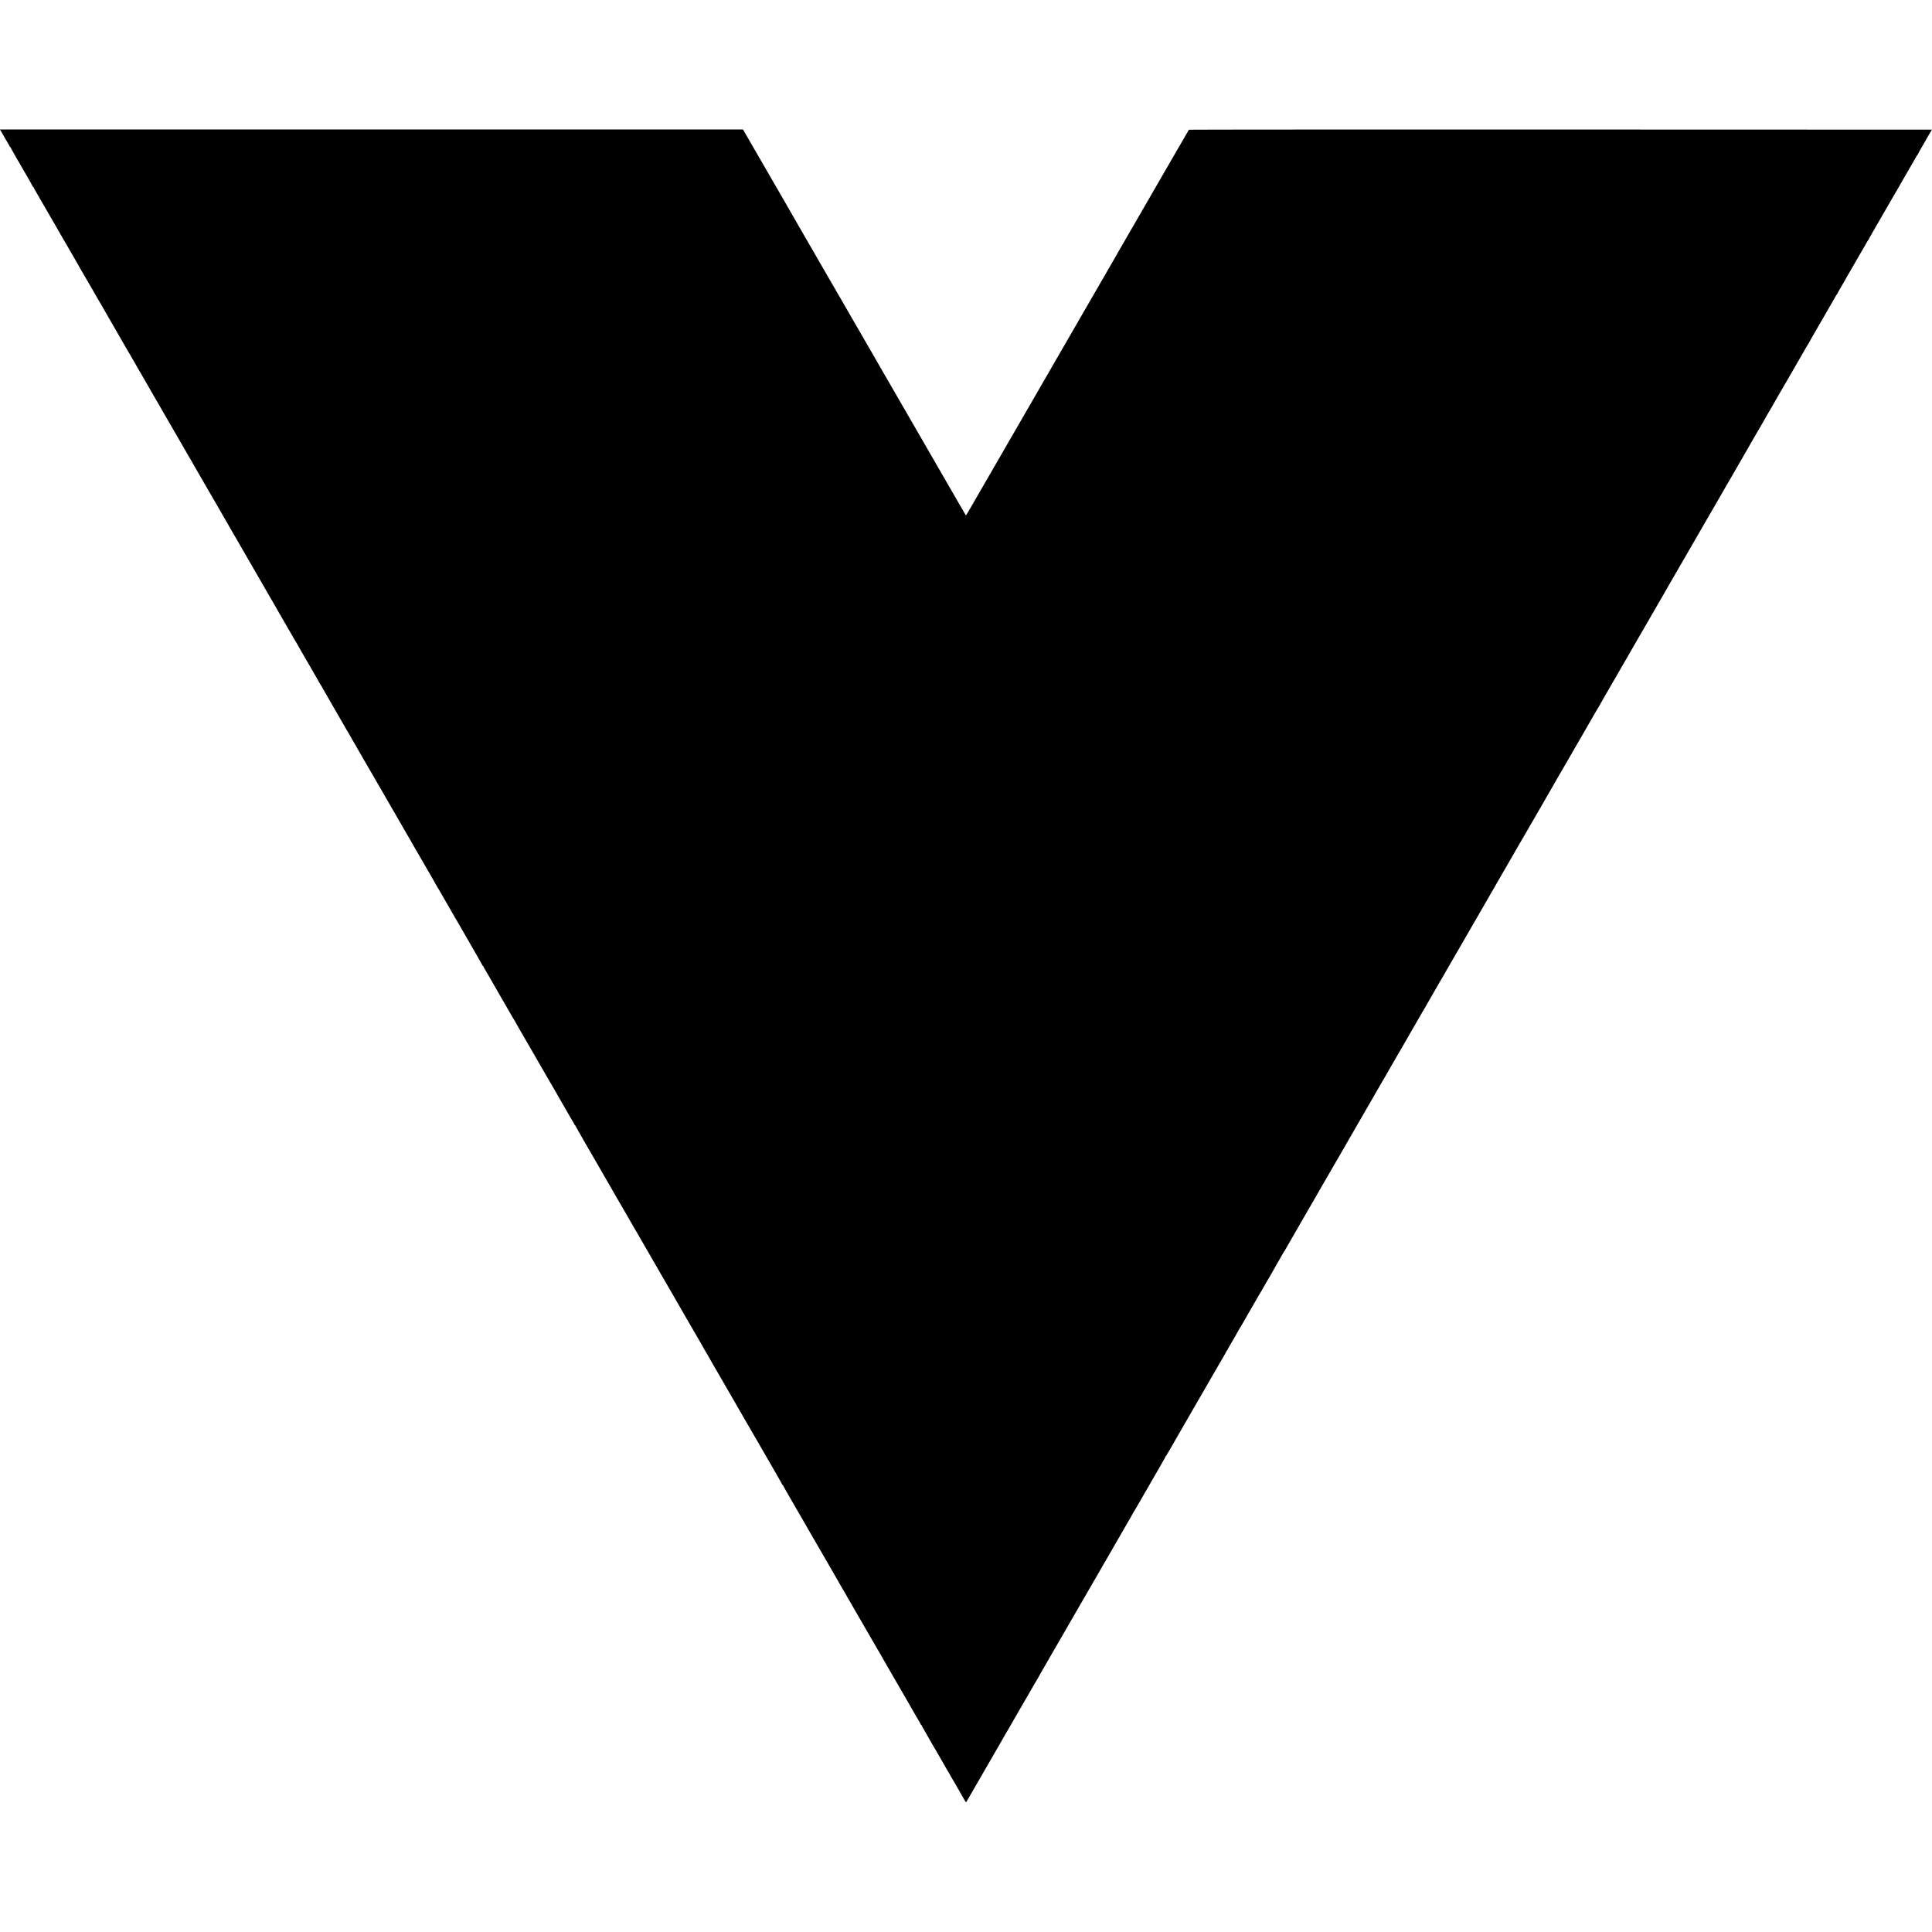
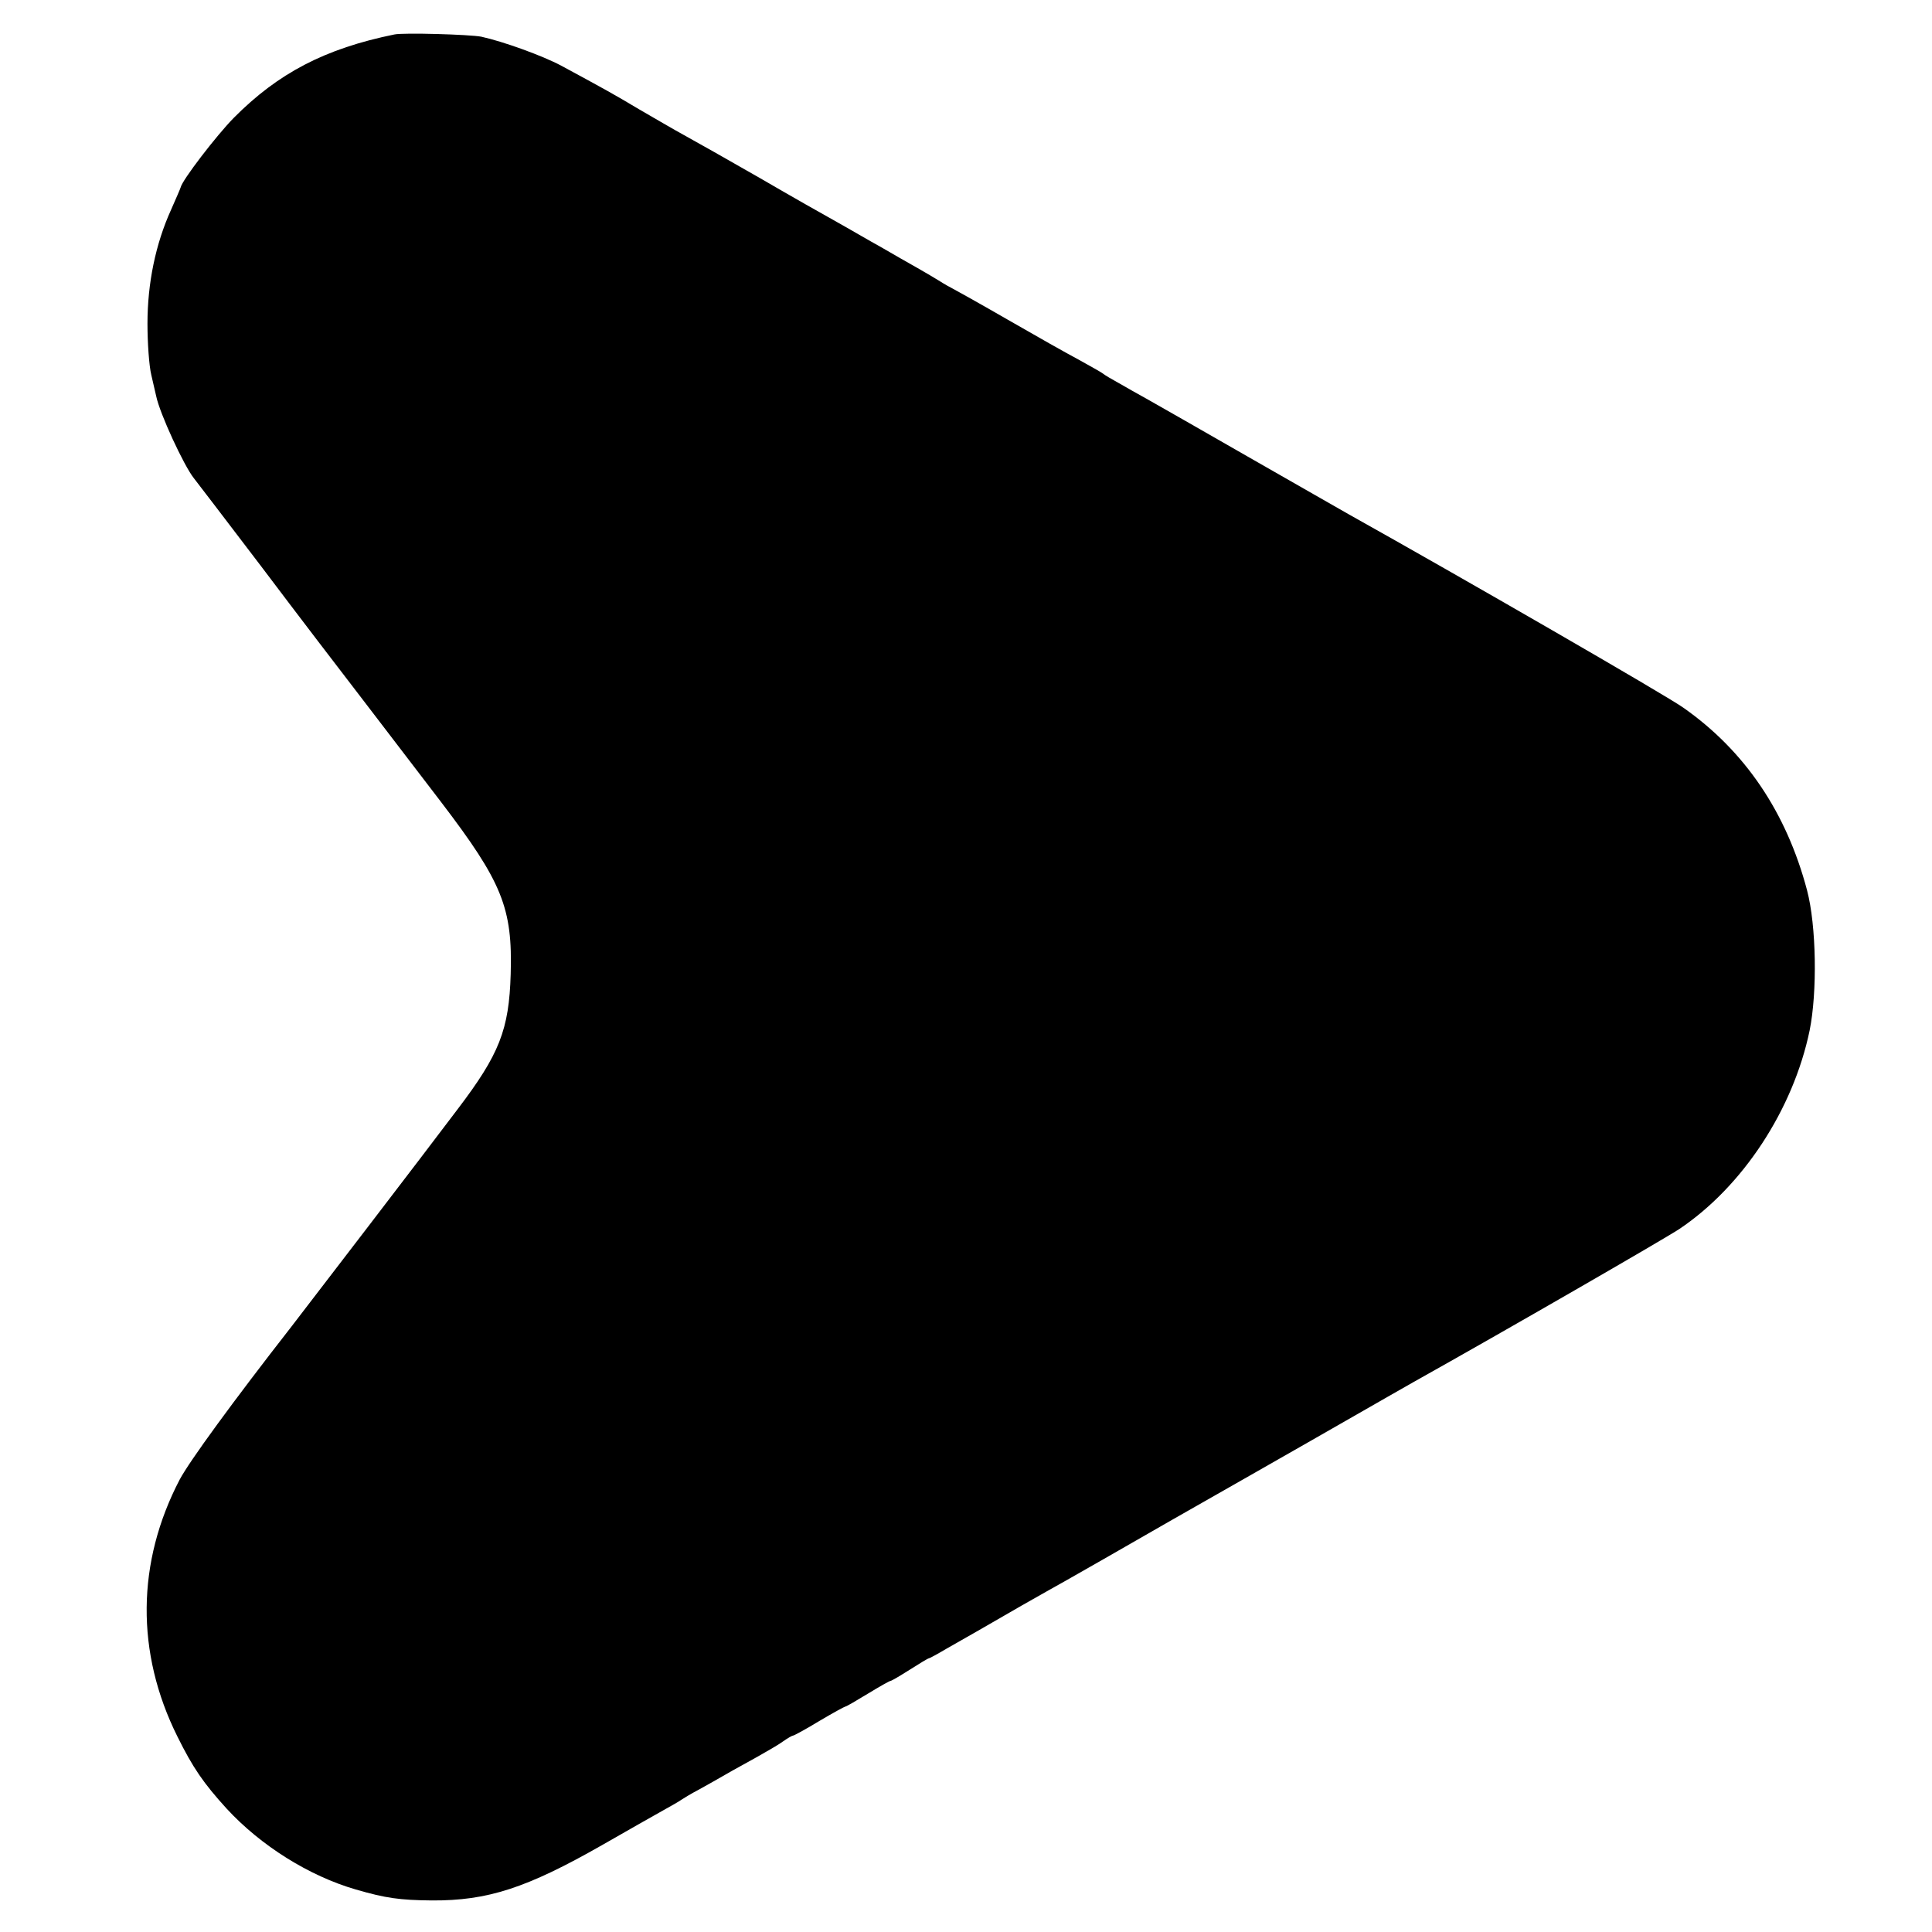
- <svg xmlns="http://www.w3.org/2000/svg" version="1.0" width="16pt" height="16pt" viewBox="0 0 16 16" preserveAspectRatio="xMidYMid meet">
-   <g transform="translate(0,16) scale(0.00032,-0.00032)" fill="#000000" stroke="none">
-     <path d="M18 46618 c45 -75 122 -207 122 -211 0 -2 25 -45 55 -95 30 -50 55 -96 55 -102 0 -5 5 -10 10 -10 6 0 10 -4 10 -9 0 -5 73 -135 161 -288 89 -153 173 -298 187 -323 14 -25 32 -57 41 -72 88 -149 187 -324 189 -335 2 -7 8 -13 13 -13 5 0 9 -4 9 -10 0 -5 46 -89 103 -187 175 -302 490 -846 507 -876 8 -16 20 -36 25 -45 28 -46 290 -498 339 -585 13 -23 74 -129 136 -236 61 -107 123 -215 137 -240 14 -25 29 -50 33 -56 5 -5 23 -37 40 -70 18 -33 38 -67 44 -75 11 -16 21 -33 63 -109 14 -25 29 -50 33 -56 4 -5 21 -35 38 -65 55 -100 261 -455 269 -465 4 -5 14 -21 20 -35 15 -29 41 -75 103 -180 24 -41 52 -88 60 -105 9 -16 57 -100 107 -185 112 -193 362 -626 380 -660 8 -14 23 -38 33 -55 11 -16 23 -37 27 -45 4 -8 26 -46 48 -85 23 -38 53 -90 67 -115 46 -81 64 -113 178 -310 62 -107 121 -210 132 -227 37 -67 56 -99 85 -148 16 -27 32 -57 36 -65 4 -8 15 -27 25 -42 9 -15 53 -89 96 -165 44 -76 177 -307 296 -513 120 -206 268 -463 330 -570 131 -227 117 -203 200 -348 36 -62 73 -125 82 -140 10 -15 21 -34 25 -42 4 -8 20 -37 36 -65 17 -27 38 -65 48 -82 49 -85 64 -111 87 -153 13 -25 28 -49 32 -55 4 -5 78 -134 165 -285 87 -151 166 -288 176 -305 10 -16 26 -43 35 -59 9 -17 125 -217 257 -445 132 -229 253 -441 270 -471 17 -30 45 -79 64 -108 18 -29 33 -54 33 -57 0 -2 20 -37 44 -77 24 -40 123 -212 221 -383 97 -170 190 -330 205 -355 16 -25 39 -65 53 -90 13 -25 81 -144 152 -265 70 -121 137 -238 150 -260 12 -22 37 -65 55 -95 18 -30 43 -73 55 -95 12 -22 48 -85 80 -140 77 -132 163 -280 190 -330 13 -22 71 -123 130 -225 59 -102 116 -199 126 -217 10 -17 29 -50 43 -72 15 -22 26 -43 26 -45 0 -2 27 -50 60 -106 33 -56 60 -103 60 -105 0 -2 55 -98 90 -155 8 -14 182 -316 239 -414 13 -22 45 -79 72 -124 27 -46 49 -86 49 -89 0 -2 14 -24 30 -48 16 -24 30 -46 30 -49 0 -5 74 -135 100 -176 5 -8 24 -42 43 -75 50 -88 58 -101 262 -455 104 -179 199 -345 213 -370 14 -25 28 -49 32 -55 4 -5 17 -26 28 -45 10 -19 62 -109 114 -200 114 -197 133 -230 170 -295 16 -27 33 -57 38 -65 17 -28 96 -165 103 -180 4 -8 16 -28 26 -45 10 -16 77 -131 148 -255 72 -124 181 -313 243 -420 62 -107 121 -209 131 -227 35 -62 323 -560 392 -678 38 -66 83 -145 100 -175 16 -30 33 -59 37 -65 4 -5 17 -27 29 -47 34 -61 56 -100 90 -156 17 -29 31 -55 31 -57 0 -2 17 -32 39 -67 21 -35 134 -229 251 -433 117 -203 235 -407 261 -451 27 -45 49 -85 49 -88 0 -4 8 -19 19 -34 15 -21 200 -341 309 -533 10 -19 33 -58 51 -87 17 -29 31 -54 31 -56 0 -2 25 -44 55 -94 30 -50 55 -95 55 -98 0 -4 6 -15 14 -23 7 -9 27 -41 43 -71 17 -30 170 -297 342 -594 171 -296 311 -542 311 -547 0 -5 5 -9 10 -9 6 0 10 -4 10 -10 0 -5 22 -47 49 -92 27 -46 58 -99 68 -118 24 -43 81 -140 93 -160 5 -8 66 -114 135 -235 69 -121 130 -227 135 -235 12 -21 259 -447 283 -490 10 -19 28 -47 38 -62 11 -14 19 -29 19 -32 0 -3 37 -69 83 -148 99 -170 305 -526 337 -583 13 -22 31 -53 41 -70 11 -16 22 -37 26 -45 7 -14 82 -146 103 -180 14 -24 181 -311 205 -355 13 -22 46 -80 75 -130 29 -49 64 -110 78 -135 14 -25 51 -88 82 -140 31 -52 59 -102 63 -110 4 -8 18 -33 31 -55 205 -353 284 -489 309 -535 17 -30 45 -78 62 -106 18 -28 36 -60 39 -72 4 -12 12 -22 17 -22 5 0 9 -4 9 -10 0 -5 109 -197 241 -427 133 -230 250 -431 259 -448 51 -90 222 -385 280 -485 37 -63 78 -135 92 -160 14 -25 67 -117 118 -205 51 -88 101 -175 111 -193 34 -58 55 -95 149 -257 51 -88 101 -173 110 -190 9 -16 76 -131 147 -255 72 -124 140 -241 151 -260 61 -108 281 -489 355 -615 38 -66 77 -133 87 -150 35 -63 91 -161 100 -175 14 -23 99 -169 128 -220 54 -97 135 -235 142 -245 4 -5 20 -32 35 -60 26 -48 238 -416 276 -480 10 -16 26 -46 37 -65 30 -53 382 -661 403 -695 10 -16 22 -37 26 -45 4 -8 26 -48 50 -88 24 -41 43 -75 43 -77 0 -2 22 -40 50 -85 27 -45 50 -84 50 -86 0 -3 38 -69 83 -147 84 -142 302 -520 340 -587 10 -19 34 -60 52 -90 18 -30 44 -75 57 -100 14 -25 45 -79 70 -120 25 -41 56 -96 70 -121 14 -25 77 -133 138 -240 62 -107 122 -210 132 -229 25 -43 310 -535 337 -581 11 -19 26 -45 34 -59 17 -32 238 -414 266 -460 11 -19 24 -41 28 -49 3 -7 75 -133 160 -278 84 -146 153 -269 153 -274 0 -5 5 -9 10 -9 6 0 10 -4 10 -10 0 -5 82 -150 181 -322 182 -314 201 -346 240 -415 12 -21 80 -139 152 -263 71 -124 141 -245 155 -270 14 -25 28 -49 32 -55 6 -8 145 -248 220 -380 37 -66 209 -362 229 -395 11 -19 24 -42 28 -49 4 -8 67 -118 140 -243 73 -125 133 -230 133 -233 0 -2 15 -28 33 -57 19 -29 47 -78 64 -108 17 -30 53 -93 79 -139 53 -90 82 -141 157 -272 82 -142 115 -199 381 -659 142 -245 268 -463 281 -485 12 -22 71 -125 132 -230 60 -104 172 -298 248 -430 76 -132 146 -253 156 -270 11 -16 22 -36 26 -44 3 -8 30 -54 60 -103 29 -49 53 -91 53 -93 0 -3 18 -34 40 -70 22 -36 40 -67 40 -69 0 -2 37 -66 81 -142 45 -77 98 -168 119 -204 20 -36 47 -81 58 -100 12 -19 27 -47 33 -62 6 -16 15 -28 20 -28 5 0 9 -4 9 -9 0 -6 63 -118 140 -251 77 -133 140 -243 140 -245 0 -2 18 -33 41 -70 22 -37 49 -83 60 -101 10 -19 29 -51 40 -71 25 -45 109 -189 126 -218 7 -11 17 -29 22 -40 6 -11 22 -38 35 -60 14 -22 37 -62 52 -90 14 -27 35 -62 45 -77 11 -14 19 -29 19 -32 0 -3 18 -35 40 -71 22 -36 40 -67 40 -69 0 -2 19 -35 42 -72 23 -38 55 -94 72 -124 26 -47 139 -244 171 -298 6 -9 21 -36 34 -60 28 -48 37 -51 51 -19 6 12 19 36 29 52 10 17 27 46 38 65 11 19 104 181 208 360 103 179 199 345 213 370 14 25 42 74 64 109 21 34 38 65 38 67 0 2 18 33 40 69 22 36 40 67 40 69 0 3 177 310 199 346 16 26 136 234 140 244 2 5 25 44 52 88 27 44 49 81 49 84 0 2 18 34 40 70 22 36 40 67 40 69 0 2 20 36 43 77 35 58 169 289 297 513 9 17 50 86 90 155 40 69 86 150 103 180 16 30 35 62 41 70 6 8 16 24 22 35 35 64 72 129 167 293 59 100 116 199 127 220 11 20 30 53 41 72 43 72 1070 1850 1121 1940 14 25 65 113 113 195 48 83 96 166 107 185 10 19 28 50 38 68 11 18 73 124 137 235 64 111 175 303 246 427 71 124 173 299 225 390 52 91 116 202 143 248 27 45 49 85 49 89 0 4 6 14 14 22 7 9 28 43 46 76 26 47 251 436 378 655 11 19 29 51 40 70 11 19 101 176 201 348 99 172 181 317 181 323 0 5 5 9 10 9 6 0 10 5 10 11 0 6 8 23 18 37 11 15 32 52 49 82 16 30 130 228 253 440 122 212 234 405 248 430 13 25 39 70 57 100 39 65 69 117 130 225 25 44 50 87 55 95 12 19 78 134 220 380 61 107 129 224 150 260 161 277 222 382 246 425 15 28 47 83 71 123 24 41 43 78 43 83 0 5 4 9 8 9 4 0 13 12 19 28 7 15 23 45 36 67 66 110 277 478 277 483 0 3 6 13 14 21 7 9 27 41 43 71 17 30 45 80 63 110 34 57 375 649 394 685 6 11 16 27 22 35 6 8 26 42 44 75 18 33 41 74 51 90 10 17 24 41 32 55 54 97 72 128 88 152 11 14 19 28 19 30 0 3 79 141 175 308 96 167 175 305 175 308 0 3 6 13 14 21 7 9 26 39 41 66 33 60 276 483 338 587 24 40 46 80 50 88 4 8 13 24 20 35 14 23 95 163 125 215 11 19 52 91 92 160 40 69 80 139 90 155 9 17 103 179 207 360 105 182 200 346 211 365 103 181 463 802 489 845 7 11 15 27 19 35 4 8 29 51 55 95 64 110 828 1433 848 1470 9 17 24 41 33 55 9 14 29 48 45 77 15 28 52 93 82 145 30 51 62 107 71 123 17 30 231 398 400 690 51 88 103 179 115 202 12 23 26 48 32 55 6 7 24 38 40 68 17 30 61 107 98 170 37 63 84 144 103 180 19 36 41 72 48 81 8 8 14 18 14 21 0 4 27 51 59 106 32 55 72 124 89 154 16 29 71 125 122 213 51 88 104 180 118 205 13 25 28 50 32 55 4 6 17 26 28 45 11 19 45 80 77 135 31 55 66 116 77 135 11 19 88 152 171 295 401 694 620 1072 650 1125 11 19 87 152 170 295 83 143 158 273 166 288 9 16 21 36 26 45 6 9 31 52 55 96 25 43 54 94 66 115 11 20 95 164 186 321 91 157 173 299 182 315 9 17 26 46 37 65 12 19 66 114 121 210 56 96 108 186 117 200 8 14 24 40 34 59 24 45 383 664 412 713 5 9 17 29 26 45 15 28 120 210 241 419 36 61 68 117 72 125 4 8 12 23 19 34 35 57 245 420 262 453 11 20 35 61 53 90 17 29 32 54 32 56 0 3 28 51 62 108 33 57 70 119 80 138 10 19 23 42 28 50 5 8 32 53 59 100 27 47 149 258 271 470 122 212 234 405 248 430 30 53 62 108 80 135 6 11 15 27 19 35 4 8 85 150 181 315 96 165 187 323 202 350 31 56 116 202 130 225 5 8 25 42 43 75 19 33 92 159 162 280 149 257 157 271 202 350 19 33 38 67 43 75 9 14 228 392 275 475 12 22 55 96 95 165 40 69 80 139 90 155 24 42 202 350 221 383 9 15 27 47 41 72 14 25 75 131 136 236 61 106 121 210 134 232 99 172 271 470 279 482 5 8 23 40 40 70 18 30 81 141 142 245 60 105 121 210 135 235 14 25 71 124 127 220 56 96 143 247 194 335 51 88 96 167 102 175 14 24 180 311 204 355 23 43 340 590 356 615 5 8 50 87 101 175 171 301 517 898 582 1008 25 43 46 81 46 83 0 2 12 23 27 47 14 23 40 67 56 97 16 30 35 62 42 70 7 8 15 22 18 30 4 8 20 38 37 65 16 28 33 57 37 65 6 12 111 196 143 250 5 8 55 95 112 193 57 98 113 195 126 215 12 20 27 46 32 57 6 11 14 27 20 35 5 8 76 130 156 270 80 140 165 287 187 325 23 39 52 90 66 115 13 25 30 52 37 61 8 8 14 18 14 21 0 4 41 77 92 165 50 87 175 302 276 478 101 176 208 360 236 408 28 49 67 117 86 152 19 35 41 70 48 77 6 6 12 15 12 19 0 7 124 224 167 291 12 21 23 40 23 42 0 2 21 40 46 83 26 43 55 92 64 109 54 95 327 568 354 614 19 30 45 75 59 100 71 128 82 145 89 148 4 2 8 8 8 13 0 5 42 82 94 172 311 538 496 858 518 897 14 25 40 70 58 100 18 30 42 71 53 90 10 19 79 139 152 265 73 127 142 246 153 265 10 19 43 76 72 125 29 50 63 108 75 130 65 116 80 140 87 143 4 2 8 8 8 12 0 8 114 212 140 250 6 8 14 24 20 35 5 11 54 97 108 190 l100 170 -9611 3 c-5286 1 -9614 -1 -9618 -5 -5 -6 -419 -719 -619 -1068 -89 -155 -267 -463 -323 -560 -38 -66 -81 -140 -95 -165 -31 -56 -263 -457 -526 -910 -110 -190 -224 -388 -254 -440 -29 -52 -61 -109 -71 -125 -23 -39 -243 -420 -268 -465 -11 -19 -204 -352 -428 -740 -224 -388 -477 -826 -563 -975 -85 -148 -185 -322 -222 -385 -37 -63 -120 -207 -185 -320 -65 -113 -177 -306 -248 -430 -72 -124 -172 -297 -222 -385 -51 -88 -142 -245 -202 -350 -131 -226 -247 -427 -408 -705 -65 -113 -249 -432 -410 -710 -160 -278 -388 -673 -506 -877 -118 -205 -216 -373 -219 -373 -3 0 -52 82 -109 183 -58 100 -144 250 -192 332 -95 164 -402 696 -647 1120 -85 149 -228 396 -317 550 -212 365 -982 1700 -1008 1745 -10 19 -43 76 -72 125 -29 50 -64 110 -77 135 -14 25 -63 110 -110 190 -47 80 -96 165 -110 190 -14 25 -99 171 -188 325 -89 154 -174 300 -188 325 -13 25 -64 113 -112 195 -48 83 -140 242 -205 355 -65 113 -183 317 -263 454 -79 137 -152 264 -163 282 -50 89 -335 583 -354 614 -12 19 -34 58 -50 85 -15 28 -129 226 -253 440 -124 215 -235 408 -247 430 -12 22 -69 121 -127 220 -58 99 -226 389 -373 645 -148 256 -324 561 -392 678 -67 117 -134 232 -147 255 -13 23 -33 59 -46 80 l-22 37 -9615 0 -9615 0 20 -32z" />
+ <svg xmlns="http://www.w3.org/2000/svg" version="1.0" width="600pt" height="600pt" viewBox="0 0 600 600" preserveAspectRatio="xMidYMid meet">
+   <g transform="translate(0,600) scale(0.1,-0.1)" fill="#000000" stroke="none">
+     <path d="M1225 5893 c-216 -44 -361 -120 -499 -259 -54 -55 -160 -193 -165 -216 -1 -4 -15 -36 -30 -70 -48 -106 -73 -228 -73 -353 0 -60 5 -132 12 -160 6 -27 13 -57 15 -65 11 -54 86 -216 117 -255 4 -5 99 -129 210 -275 110 -146 253 -333 317 -416 64 -84 172 -225 241 -315 190 -249 222 -329 216 -534 -5 -173 -35 -249 -165 -420 -100 -133 -472 -618 -516 -675 -181 -232 -316 -417 -347 -475 -134 -257 -137 -537 -7 -798 48 -97 81 -145 153 -224 106 -115 256 -209 401 -251 93 -27 136 -33 236 -34 173 -1 294 38 529 172 80 46 165 94 190 108 25 14 50 28 55 32 6 4 30 19 55 32 25 14 63 35 85 48 22 13 65 36 95 53 30 17 67 38 82 49 14 10 28 18 31 18 3 0 40 20 81 45 42 25 79 45 81 45 3 0 34 18 70 40 36 22 68 40 71 40 3 0 30 16 60 35 30 19 56 35 59 35 2 0 26 13 53 29 26 15 68 39 93 53 24 14 89 51 144 83 55 31 118 67 140 79 22 12 168 96 325 186 157 89 305 174 330 188 25 14 119 68 210 120 91 52 185 106 210 120 286 160 778 444 825 475 197 132 354 371 405 617 24 119 21 325 -8 435 -64 242 -193 433 -384 567 -48 35 -691 406 -1038 600 -25 14 -166 95 -315 180 -148 85 -290 166 -315 180 -25 14 -63 35 -85 48 -22 12 -44 25 -50 30 -5 4 -39 23 -75 43 -36 19 -135 75 -220 124 -85 49 -162 92 -170 96 -8 4 -28 15 -45 26 -16 10 -47 28 -68 40 -21 12 -71 40 -110 63 -40 22 -101 58 -137 78 -36 20 -144 81 -240 137 -96 55 -202 115 -235 133 -33 18 -96 55 -141 81 -77 46 -106 62 -241 135 -58 31 -180 75 -248 90 -36 7 -242 13 -270 7z" />
  </g>
</svg>
